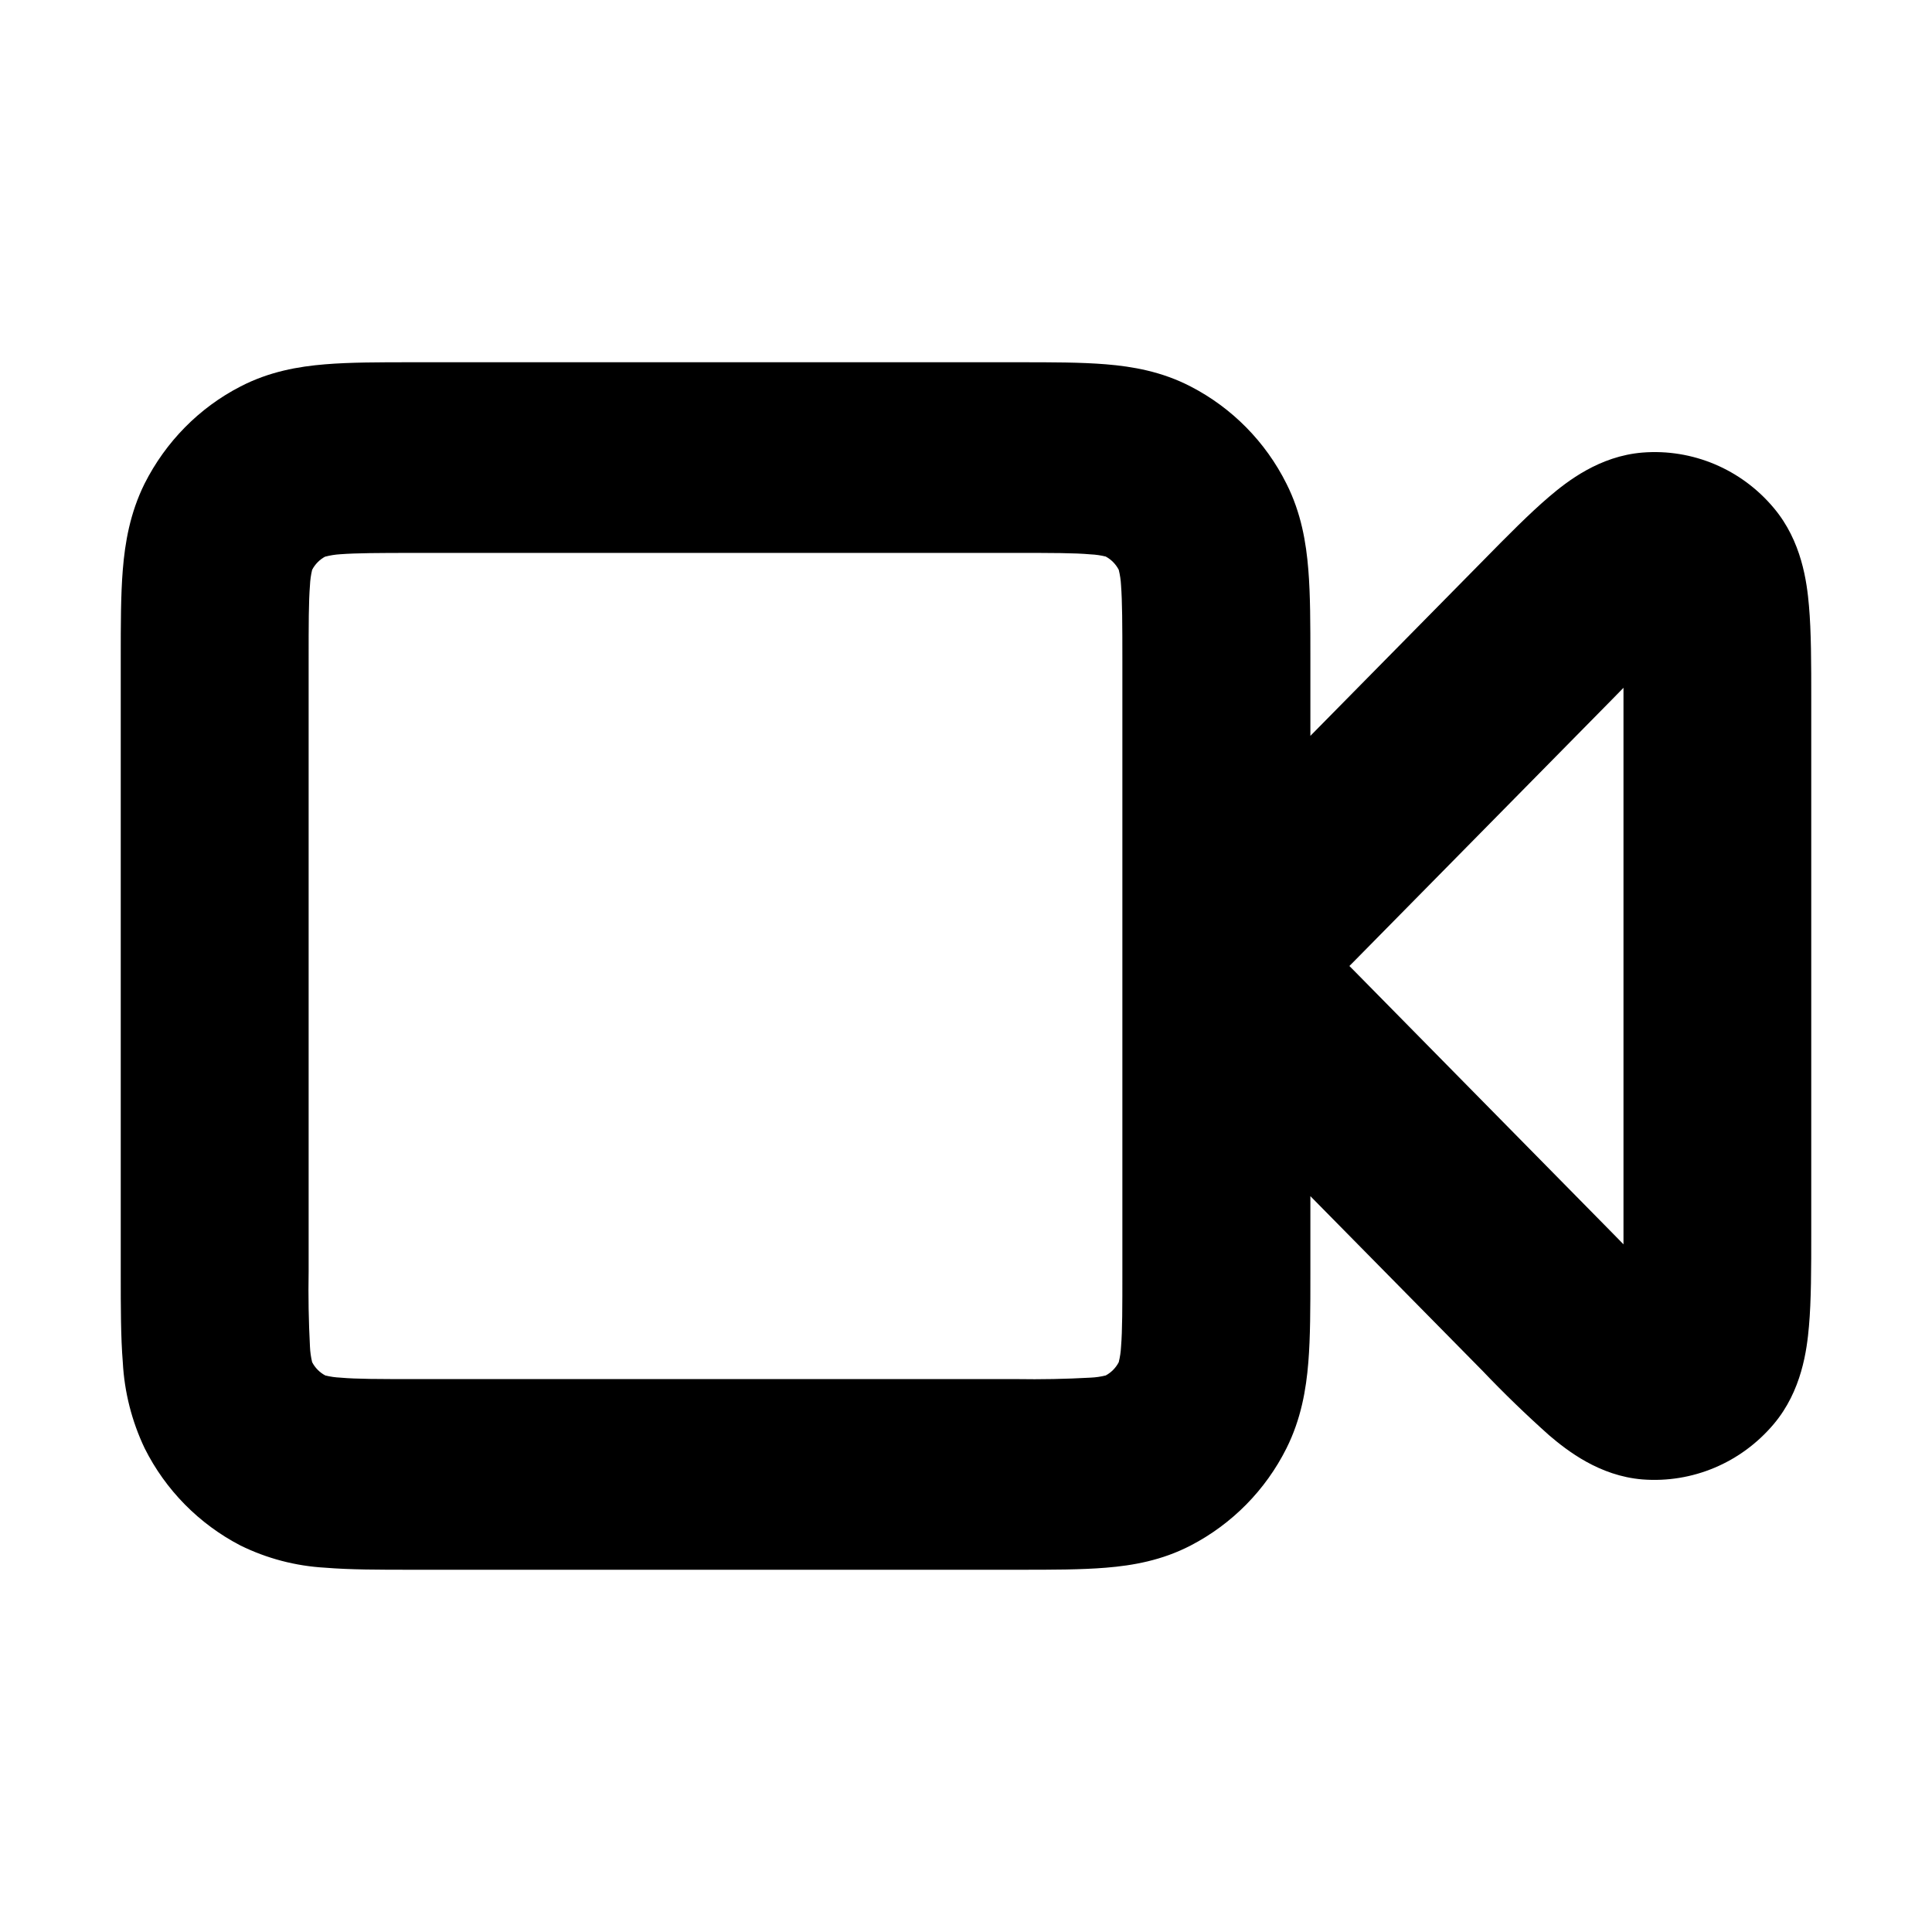
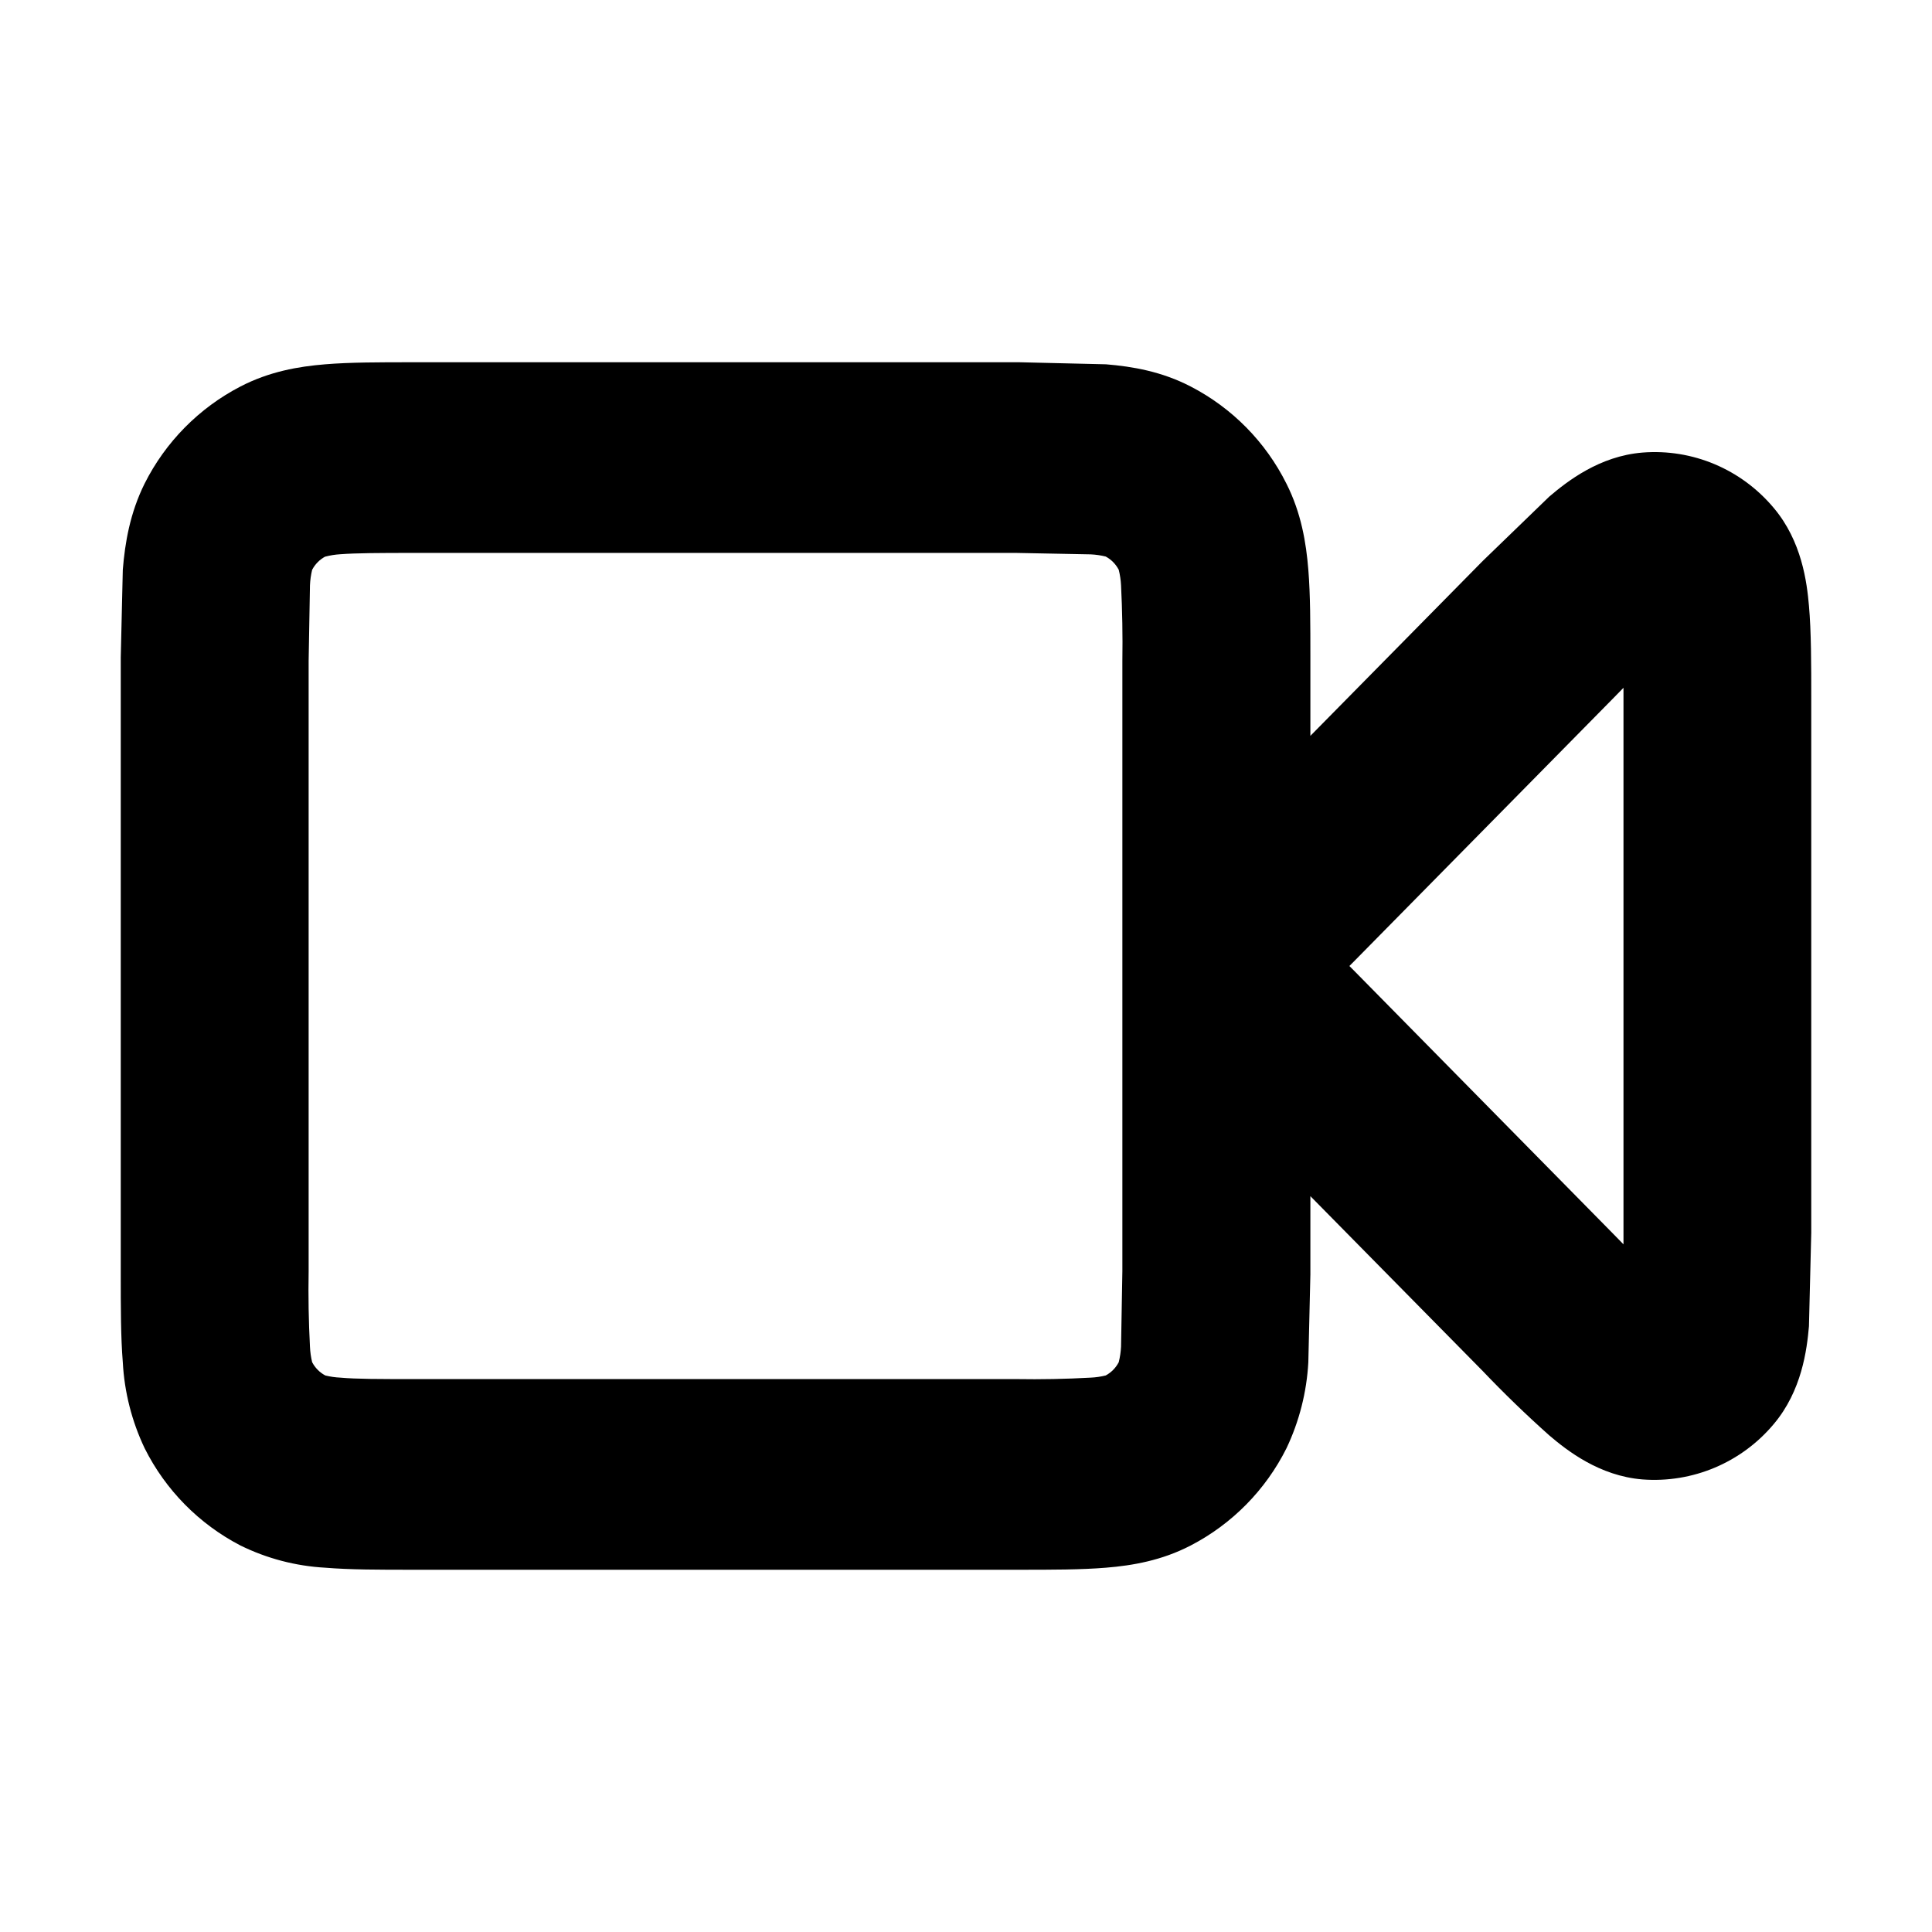
- <svg xmlns="http://www.w3.org/2000/svg" viewBox="0 0 16 16" width="16" height="16" fill="none">
-   <path fill-rule="evenodd" clip-rule="evenodd" d="M3.41 3h5.032c.267 0 .512 0 .717.017.221.018.463.06.702.184.341.176.62.458.793.805.122.242.163.488.181.712.017.208.017.457.017.728v.648l1.427-1.448c.202-.206.39-.396.551-.533.148-.126.415-.336.772-.365.414-.033.818.137 1.087.458.233.276.275.616.292.811.019.213.019.482.019.773v4.42c0 .29 0 .56-.019.773-.017.195-.059.535-.292.811-.27.32-.673.49-1.087.458-.357-.029-.624-.239-.772-.365a9.441 9.441 0 0 1-.551-.533l-1.427-1.448v.648c0 .271 0 .52-.017.728-.018.224-.06.47-.181.712a1.828 1.828 0 0 1-.793.805c-.239.124-.48.166-.702.184-.205.017-.45.017-.717.017H3.41c-.267 0-.512 0-.717-.017a1.818 1.818 0 0 1-.702-.184 1.829 1.829 0 0 1-.793-.805 1.89 1.89 0 0 1-.181-.712C1 11.074 1 10.825 1 10.554V5.446c0-.271 0-.52.017-.728.018-.224.06-.47.18-.712.175-.347.452-.629.794-.805.239-.124.48-.166.702-.184C2.898 3 3.143 3 3.41 3ZM2.69 4.61h.002-.002Zm.003 0a.642.642 0 0 1 .125-.02c.134-.01.315-.011.618-.011h4.978c.303 0 .484 0 .618.012a.642.642 0 0 1 .125.018.261.261 0 0 1 .108.11.67.67 0 0 1 .019.128c.01.136.011.319.011.627v5.052c0 .308 0 .492-.011.627a.672.672 0 0 1-.019.128.26.26 0 0 1-.108.11.636.636 0 0 1-.125.018 8.51 8.51 0 0 1-.618.012H3.437c-.303 0-.484 0-.618-.012a.636.636 0 0 1-.125-.018.26.26 0 0 1-.109-.11.67.67 0 0 1-.018-.128 8.91 8.91 0 0 1-.011-.627V5.474c0-.308 0-.491.011-.627a.669.669 0 0 1 .018-.128.261.261 0 0 1 .109-.11Zm-.108.107v.001-.001Zm0 6.566v-.001.001Zm.105.107h.002-.002Zm6.47 0h-.002.002Zm.104-.107.001-.001v.001Zm0-6.566.001.001v-.001ZM9.16 4.61a.01.01 0 0 1 .002 0h-.002Zm4.285 1.086-.088.09-2.145 2.177-.037.037.037.037 2.145 2.178.088.09V5.696Z" fill="currentColor" />
+ <svg xmlns="http://www.w3.org/2000/svg" width="16" height="16" fill="none">
+   <path fill-rule="evenodd" d="M3.41 3h5.032l.717.017c.221.018.463.06.702.184a1.82 1.82 0 0 1 .793.805c.122.242.163.488.181.712.017.208.017.457.017.728v.648l1.427-1.448.551-.533c.148-.126.415-.336.772-.365.414-.033.818.137 1.087.458.233.276.275.616.292.811.019.213.019.482.019.773v4.42l-.019.773c-.017.195-.059.535-.292.811a1.29 1.29 0 0 1-1.087.458c-.357-.029-.624-.239-.772-.365a9.441 9.441 0 0 1-.551-.533l-1.427-1.448v.648l-.017.728a1.9 1.9 0 0 1-.181.712 1.828 1.828 0 0 1-.793.805c-.239.124-.48.166-.702.184-.205.017-.45.017-.717.017H3.41c-.267 0-.512 0-.717-.017a1.818 1.818 0 0 1-.702-.184 1.829 1.829 0 0 1-.793-.805 1.89 1.89 0 0 1-.181-.712C1 11.074 1 10.825 1 10.554V5.446l.017-.728c.018-.224.06-.47.18-.712a1.83 1.83 0 0 1 .794-.805c.239-.124.48-.166.702-.184C2.898 3 3.143 3 3.41 3zm-.72 1.61h.002-.002zm.003 0a.642.642 0 0 1 .125-.02c.134-.01.315-.011.618-.011h4.978l.618.012a.642.642 0 0 1 .125.018.261.261 0 0 1 .108.11.67.67 0 0 1 .019.128 9.65 9.65 0 0 1 .011.627v5.052l-.011.627a.672.672 0 0 1-.019.128.26.26 0 0 1-.108.11.636.636 0 0 1-.125.018 8.51 8.51 0 0 1-.618.012H3.437c-.303 0-.484 0-.618-.012a.636.636 0 0 1-.125-.018.26.26 0 0 1-.109-.11.67.67 0 0 1-.018-.128 8.91 8.91 0 0 1-.011-.627V5.474l.011-.627a.669.669 0 0 1 .018-.128.261.261 0 0 1 .109-.11zm-.108.107v.001-.001zm0 6.566v-.001.001zm.105.107h.002-.002zm6.47 0h-.002.002zm.104-.107l.001-.001v.001zm0-6.566l.001.001v-.001zM9.16 4.61a.01.01 0 0 1 .002 0H9.16zm4.285 1.086l-.088.09-2.145 2.177-.037.037.037.037 2.145 2.178.088.09V5.696z" fill="#000" />
</svg>
